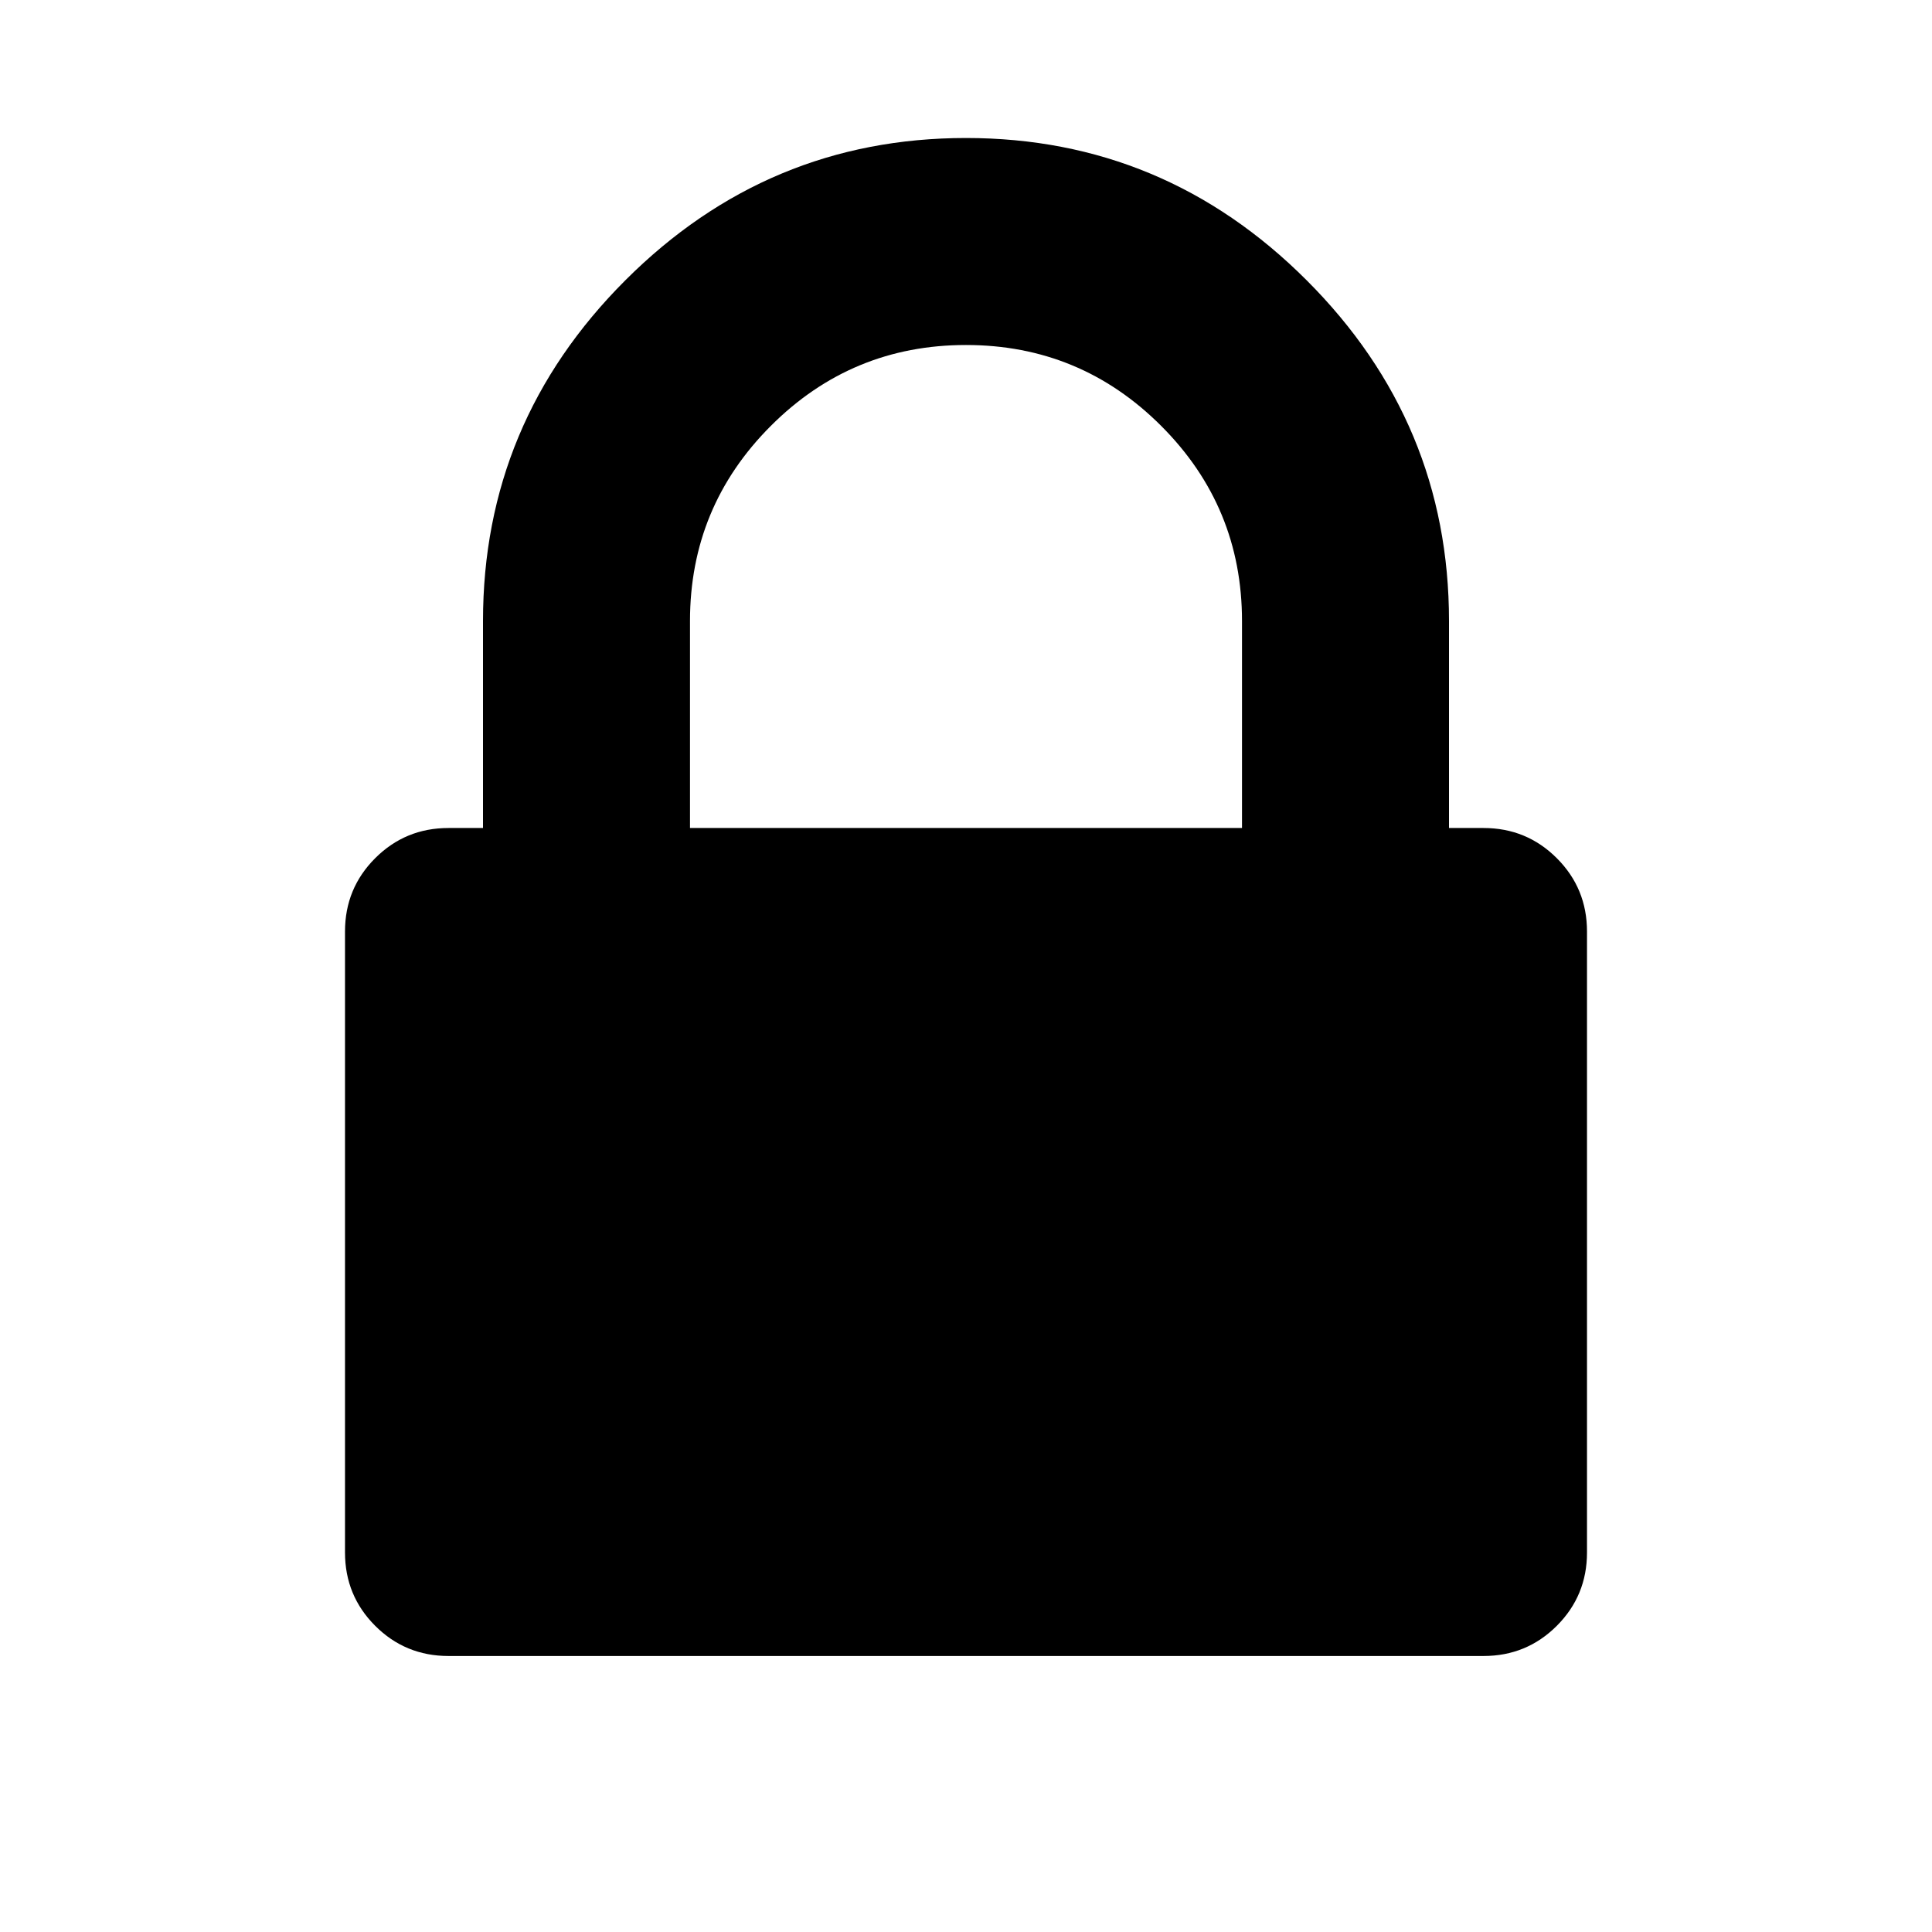
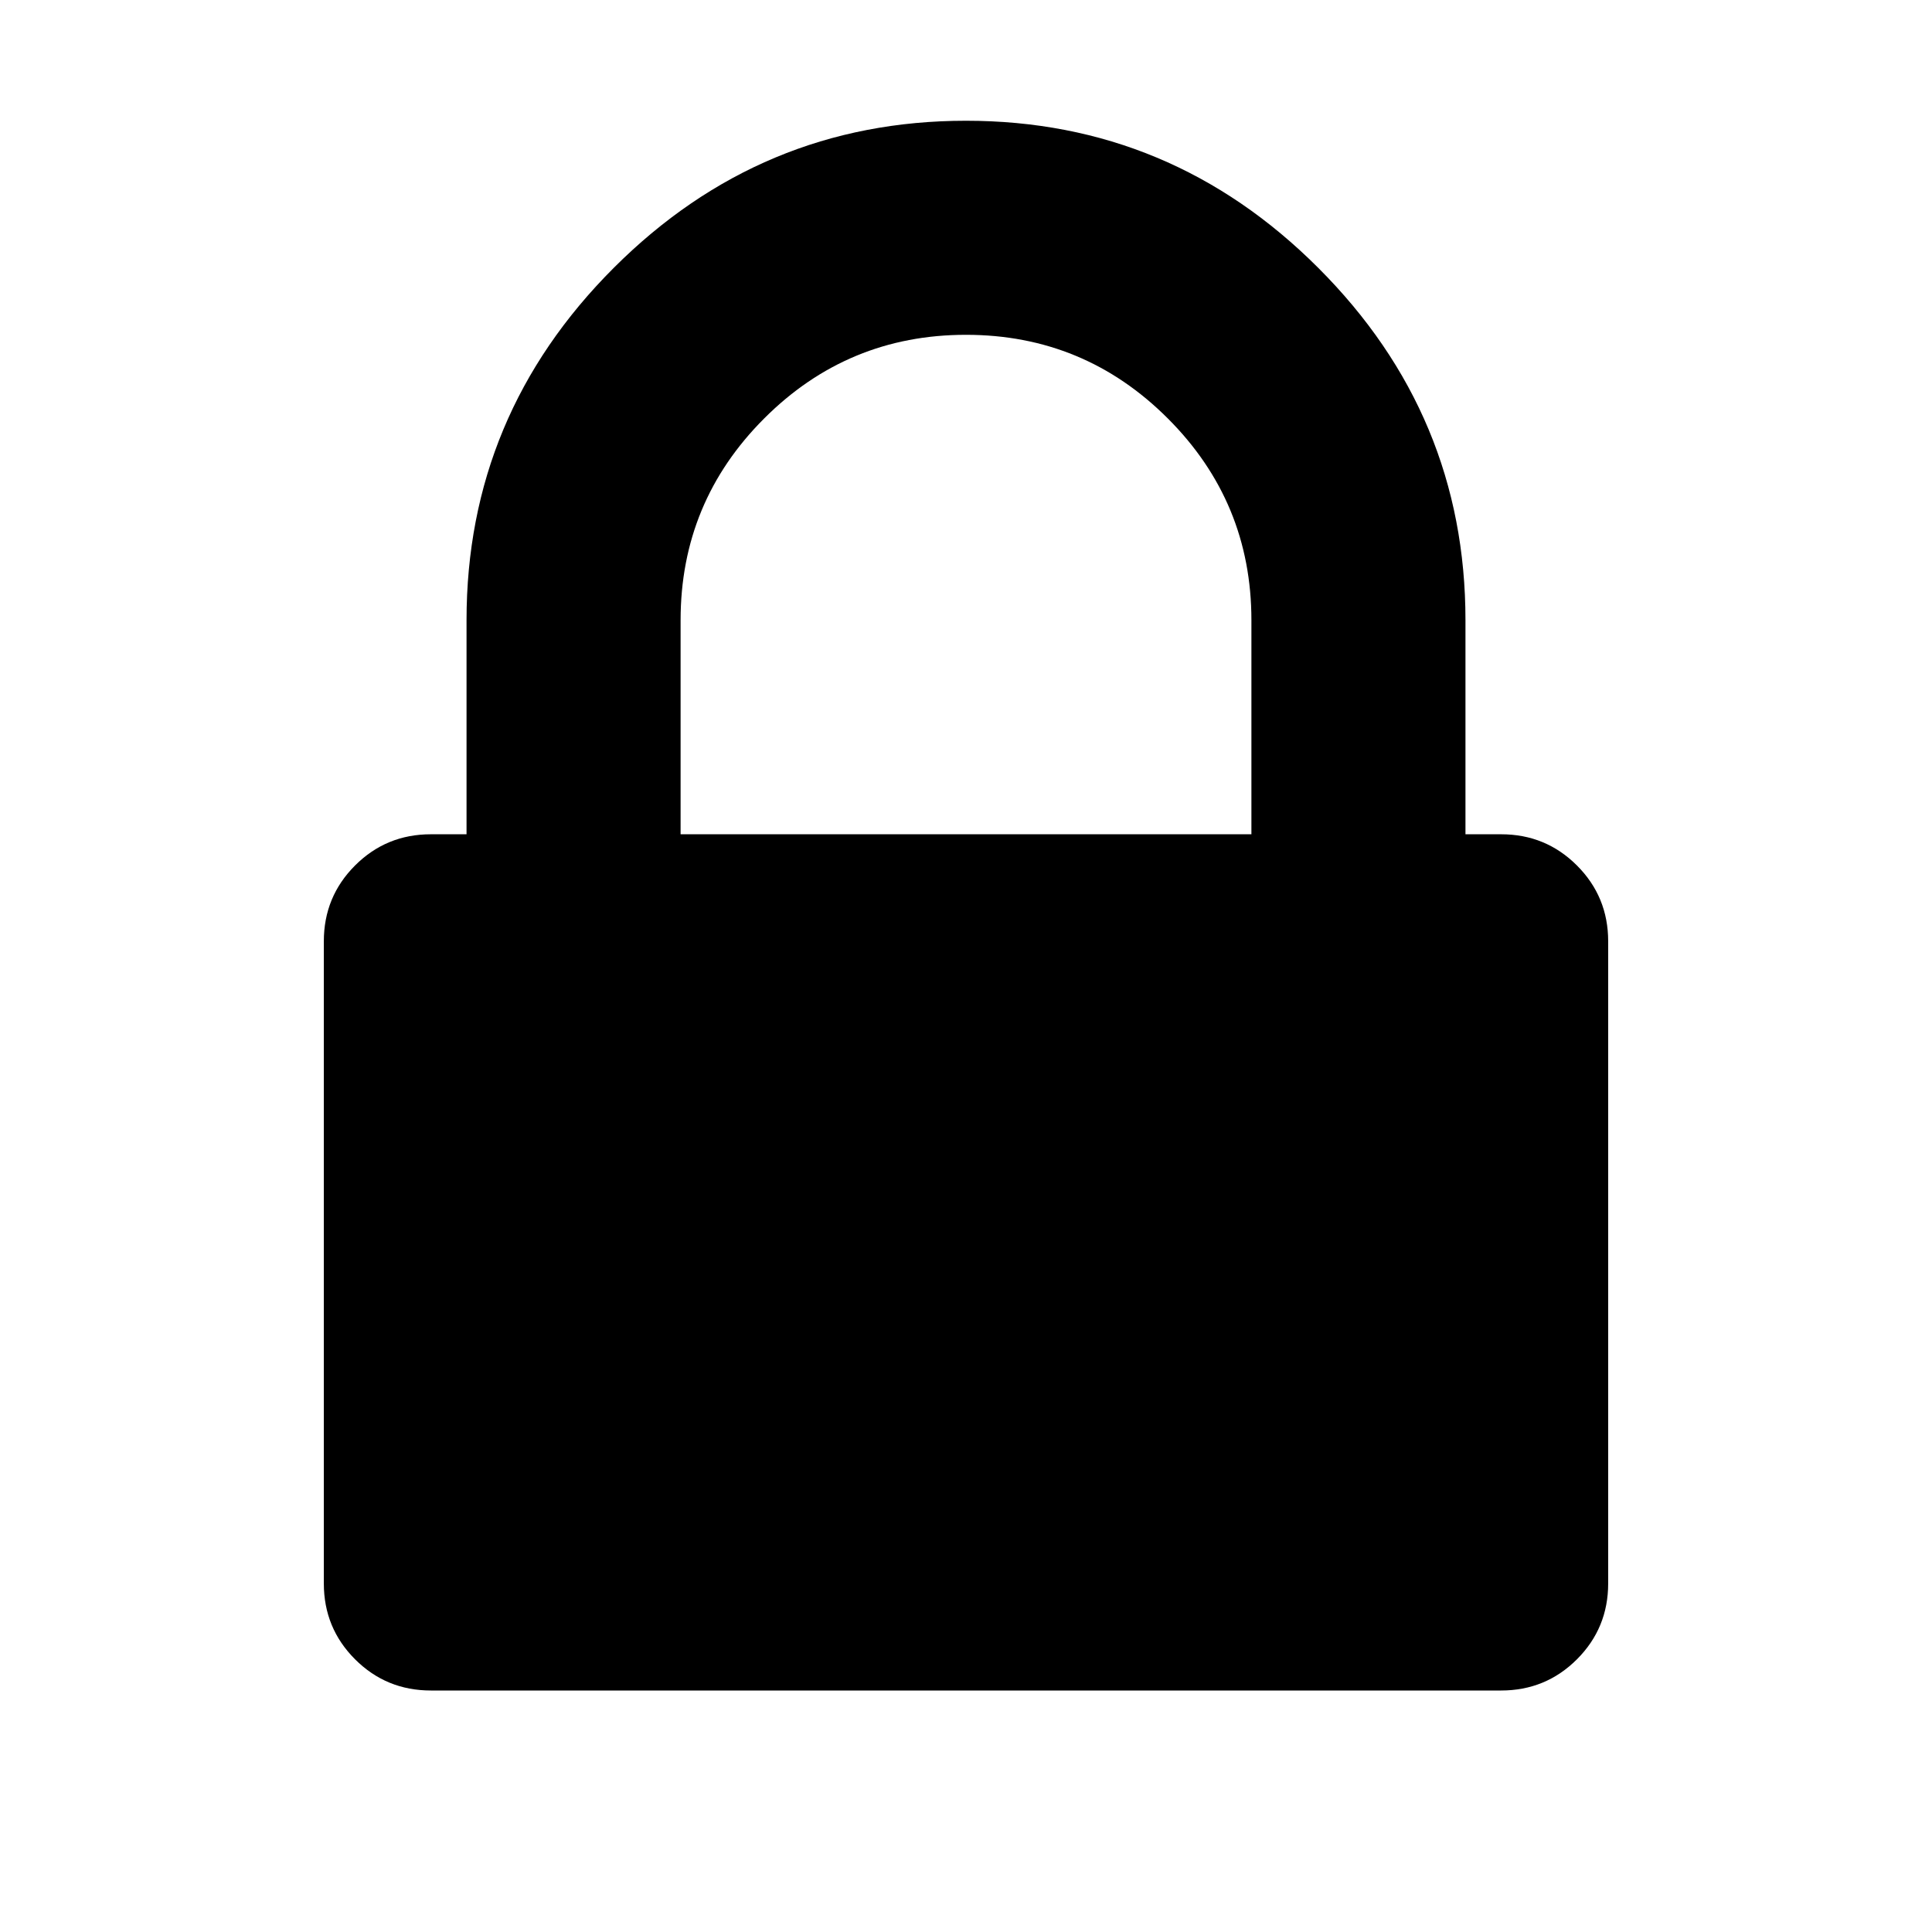
- <svg xmlns="http://www.w3.org/2000/svg" width="1792" height="1792" viewBox="0 0 1792 1792">
-   <path d="M640 768h512v-192q0-106-75-181t-181-75-181 75-75 181v192zm832 96v576q0 40-28 68t-68 28h-960q-40 0-68-28t-28-68v-576q0-40 28-68t68-28h32v-192q0-184 132-316t316-132 316 132 132 316v192h32q40 0 68 28t28 68z" />
+ <svg xmlns="http://www.w3.org/2000/svg" version="1.1" id="Layer_1" x="0px" y="0px" width="512px" height="512px" viewBox="640.5 640.5 512 512" enable-background="new 640.5 640.5 512 512" xml:space="preserve">
+   <path d="M820.864,861.591h151.273v-56.727c0-20.879-7.387-38.705-22.159-53.478c-14.773-14.772-32.599-22.159-53.478-22.159  s-38.705,7.387-53.477,22.159c-14.773,14.773-22.159,32.599-22.159,53.478V861.591z M1066.682,889.955v170.182  c0,7.879-2.758,14.575-8.272,20.091c-5.516,5.515-12.212,8.272-20.091,8.272H754.682c-7.879,0-14.576-2.758-20.091-8.272  c-5.515-5.516-8.272-12.212-8.272-20.091V889.955c0-7.879,2.757-14.576,8.272-20.091s12.212-8.273,20.091-8.273h9.455v-56.727  c0-36.243,13-67.364,39-93.364s57.121-39,93.364-39c36.242,0,67.363,13,93.363,39s39,57.121,39,93.364v56.727h9.455  c7.879,0,14.575,2.758,20.091,8.273C1063.924,875.379,1066.682,882.076,1066.682,889.955z" />
</svg>
